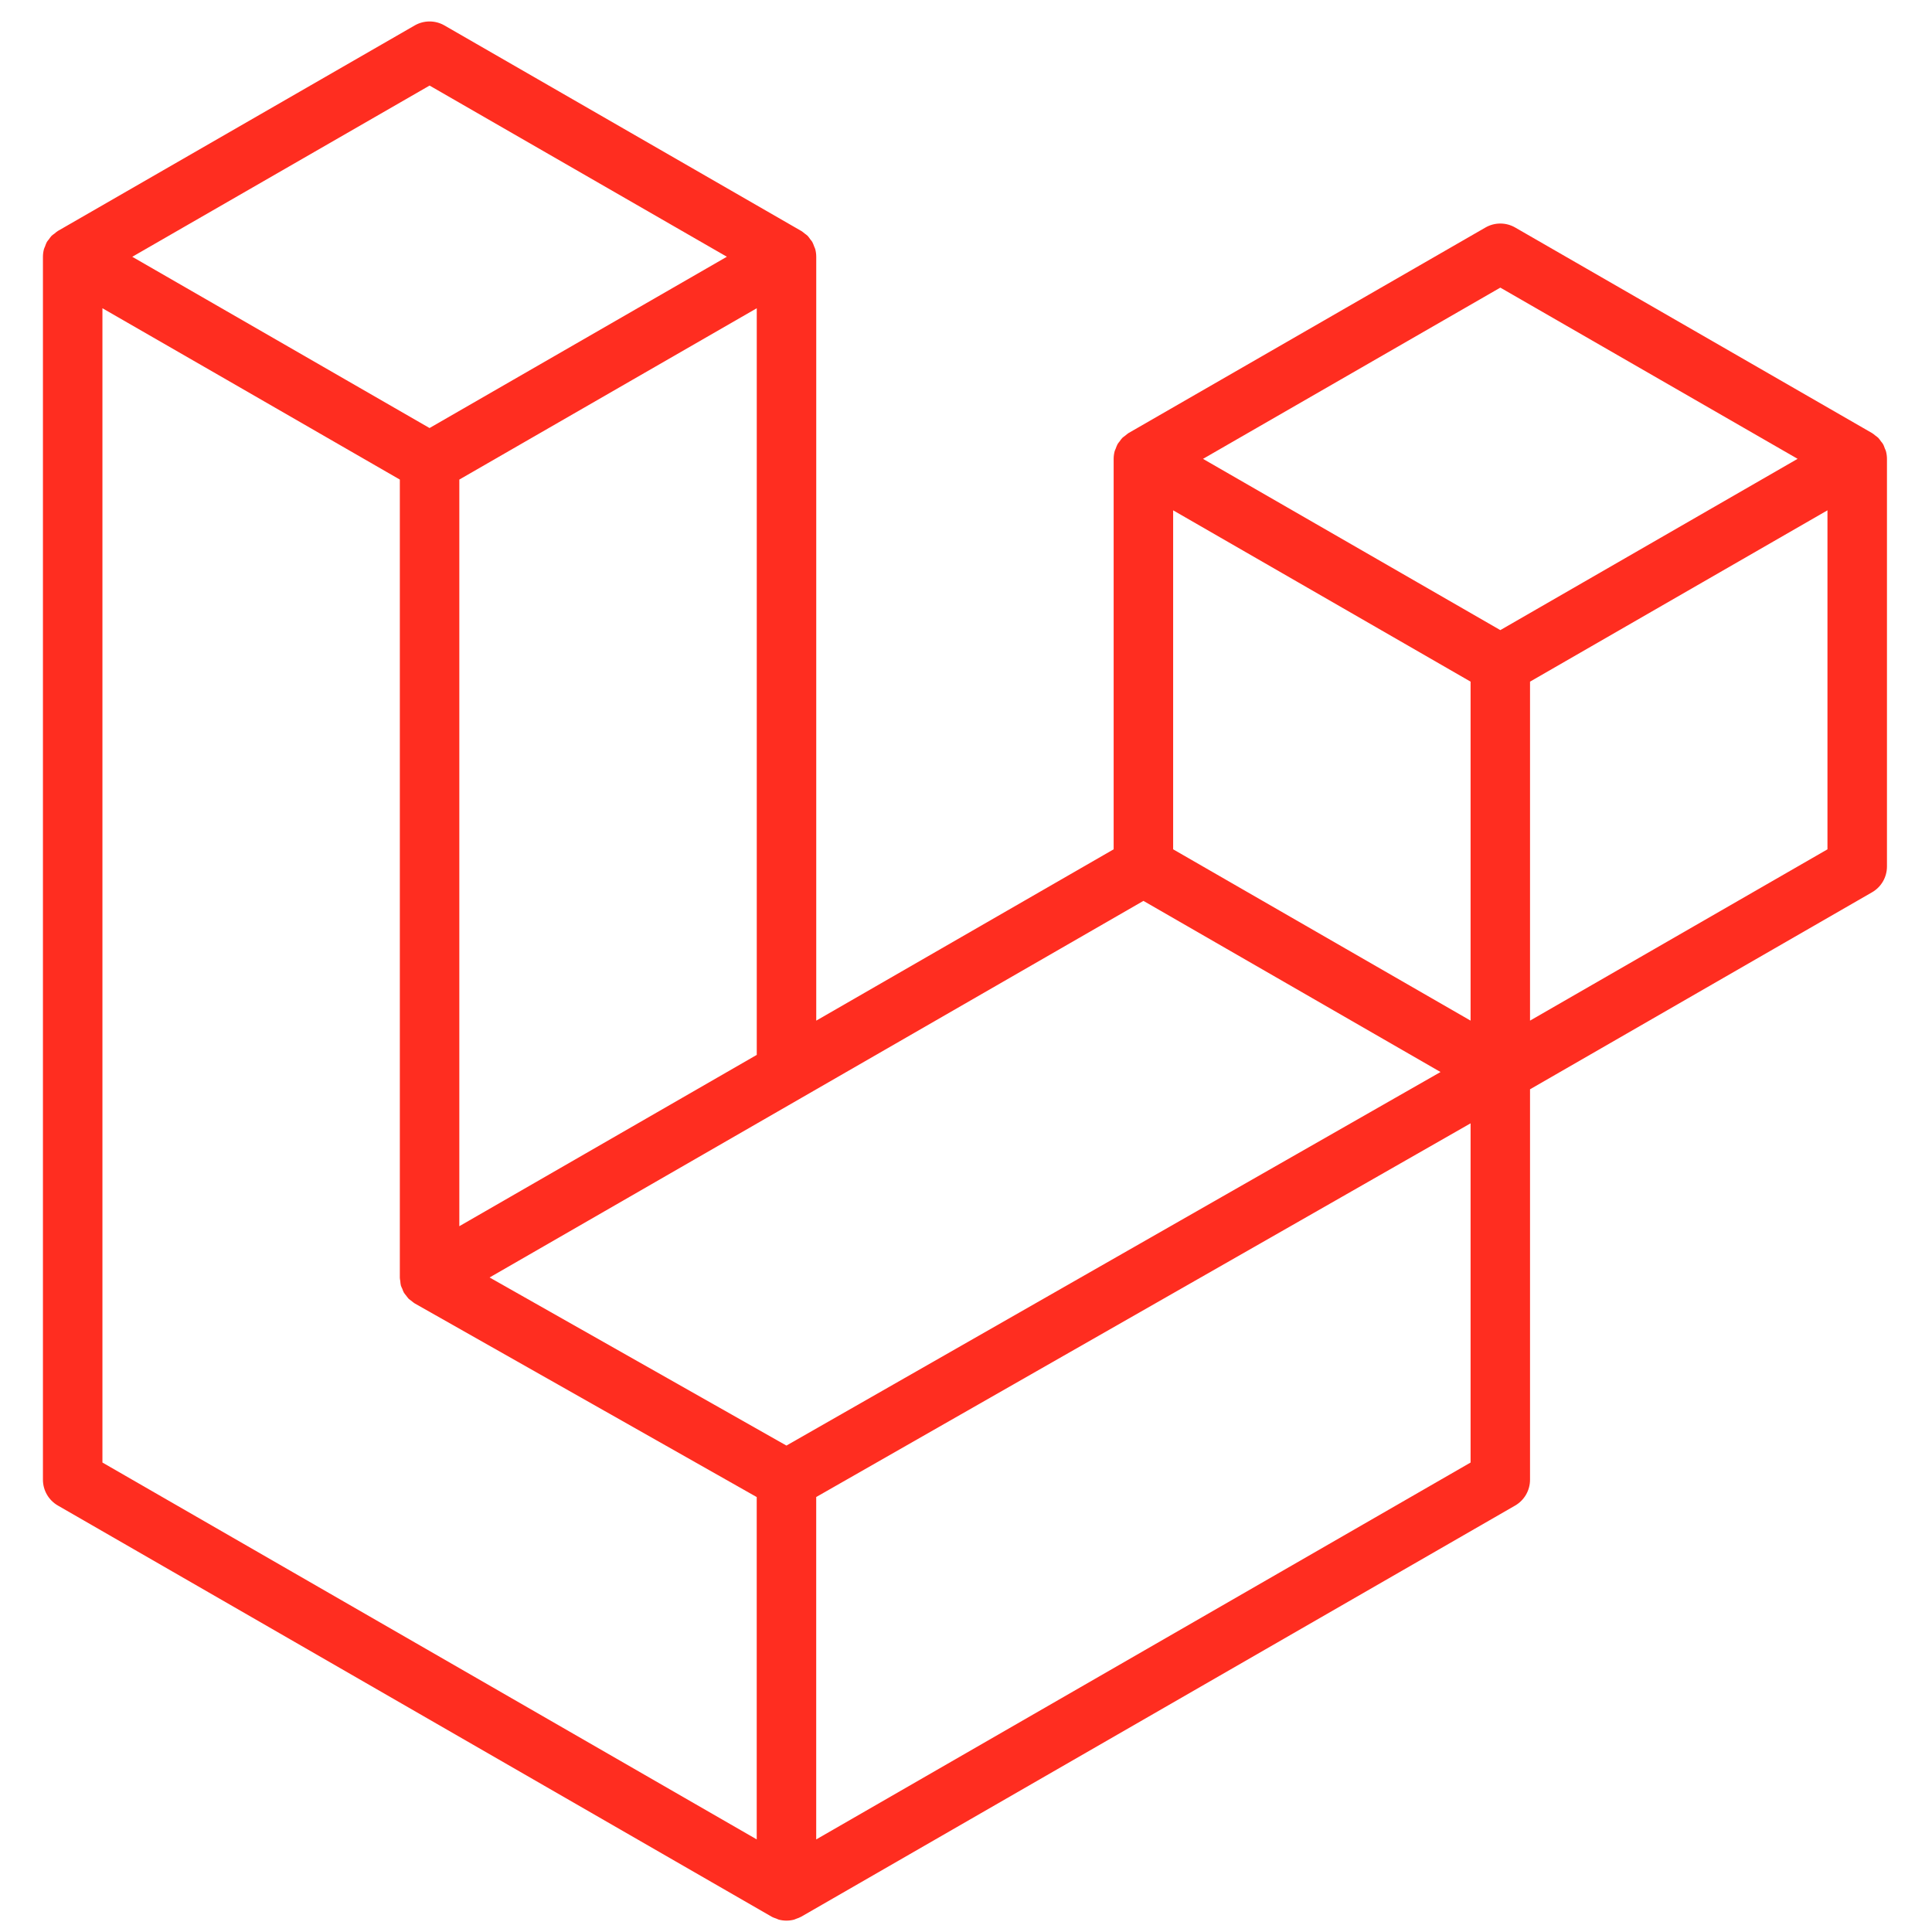
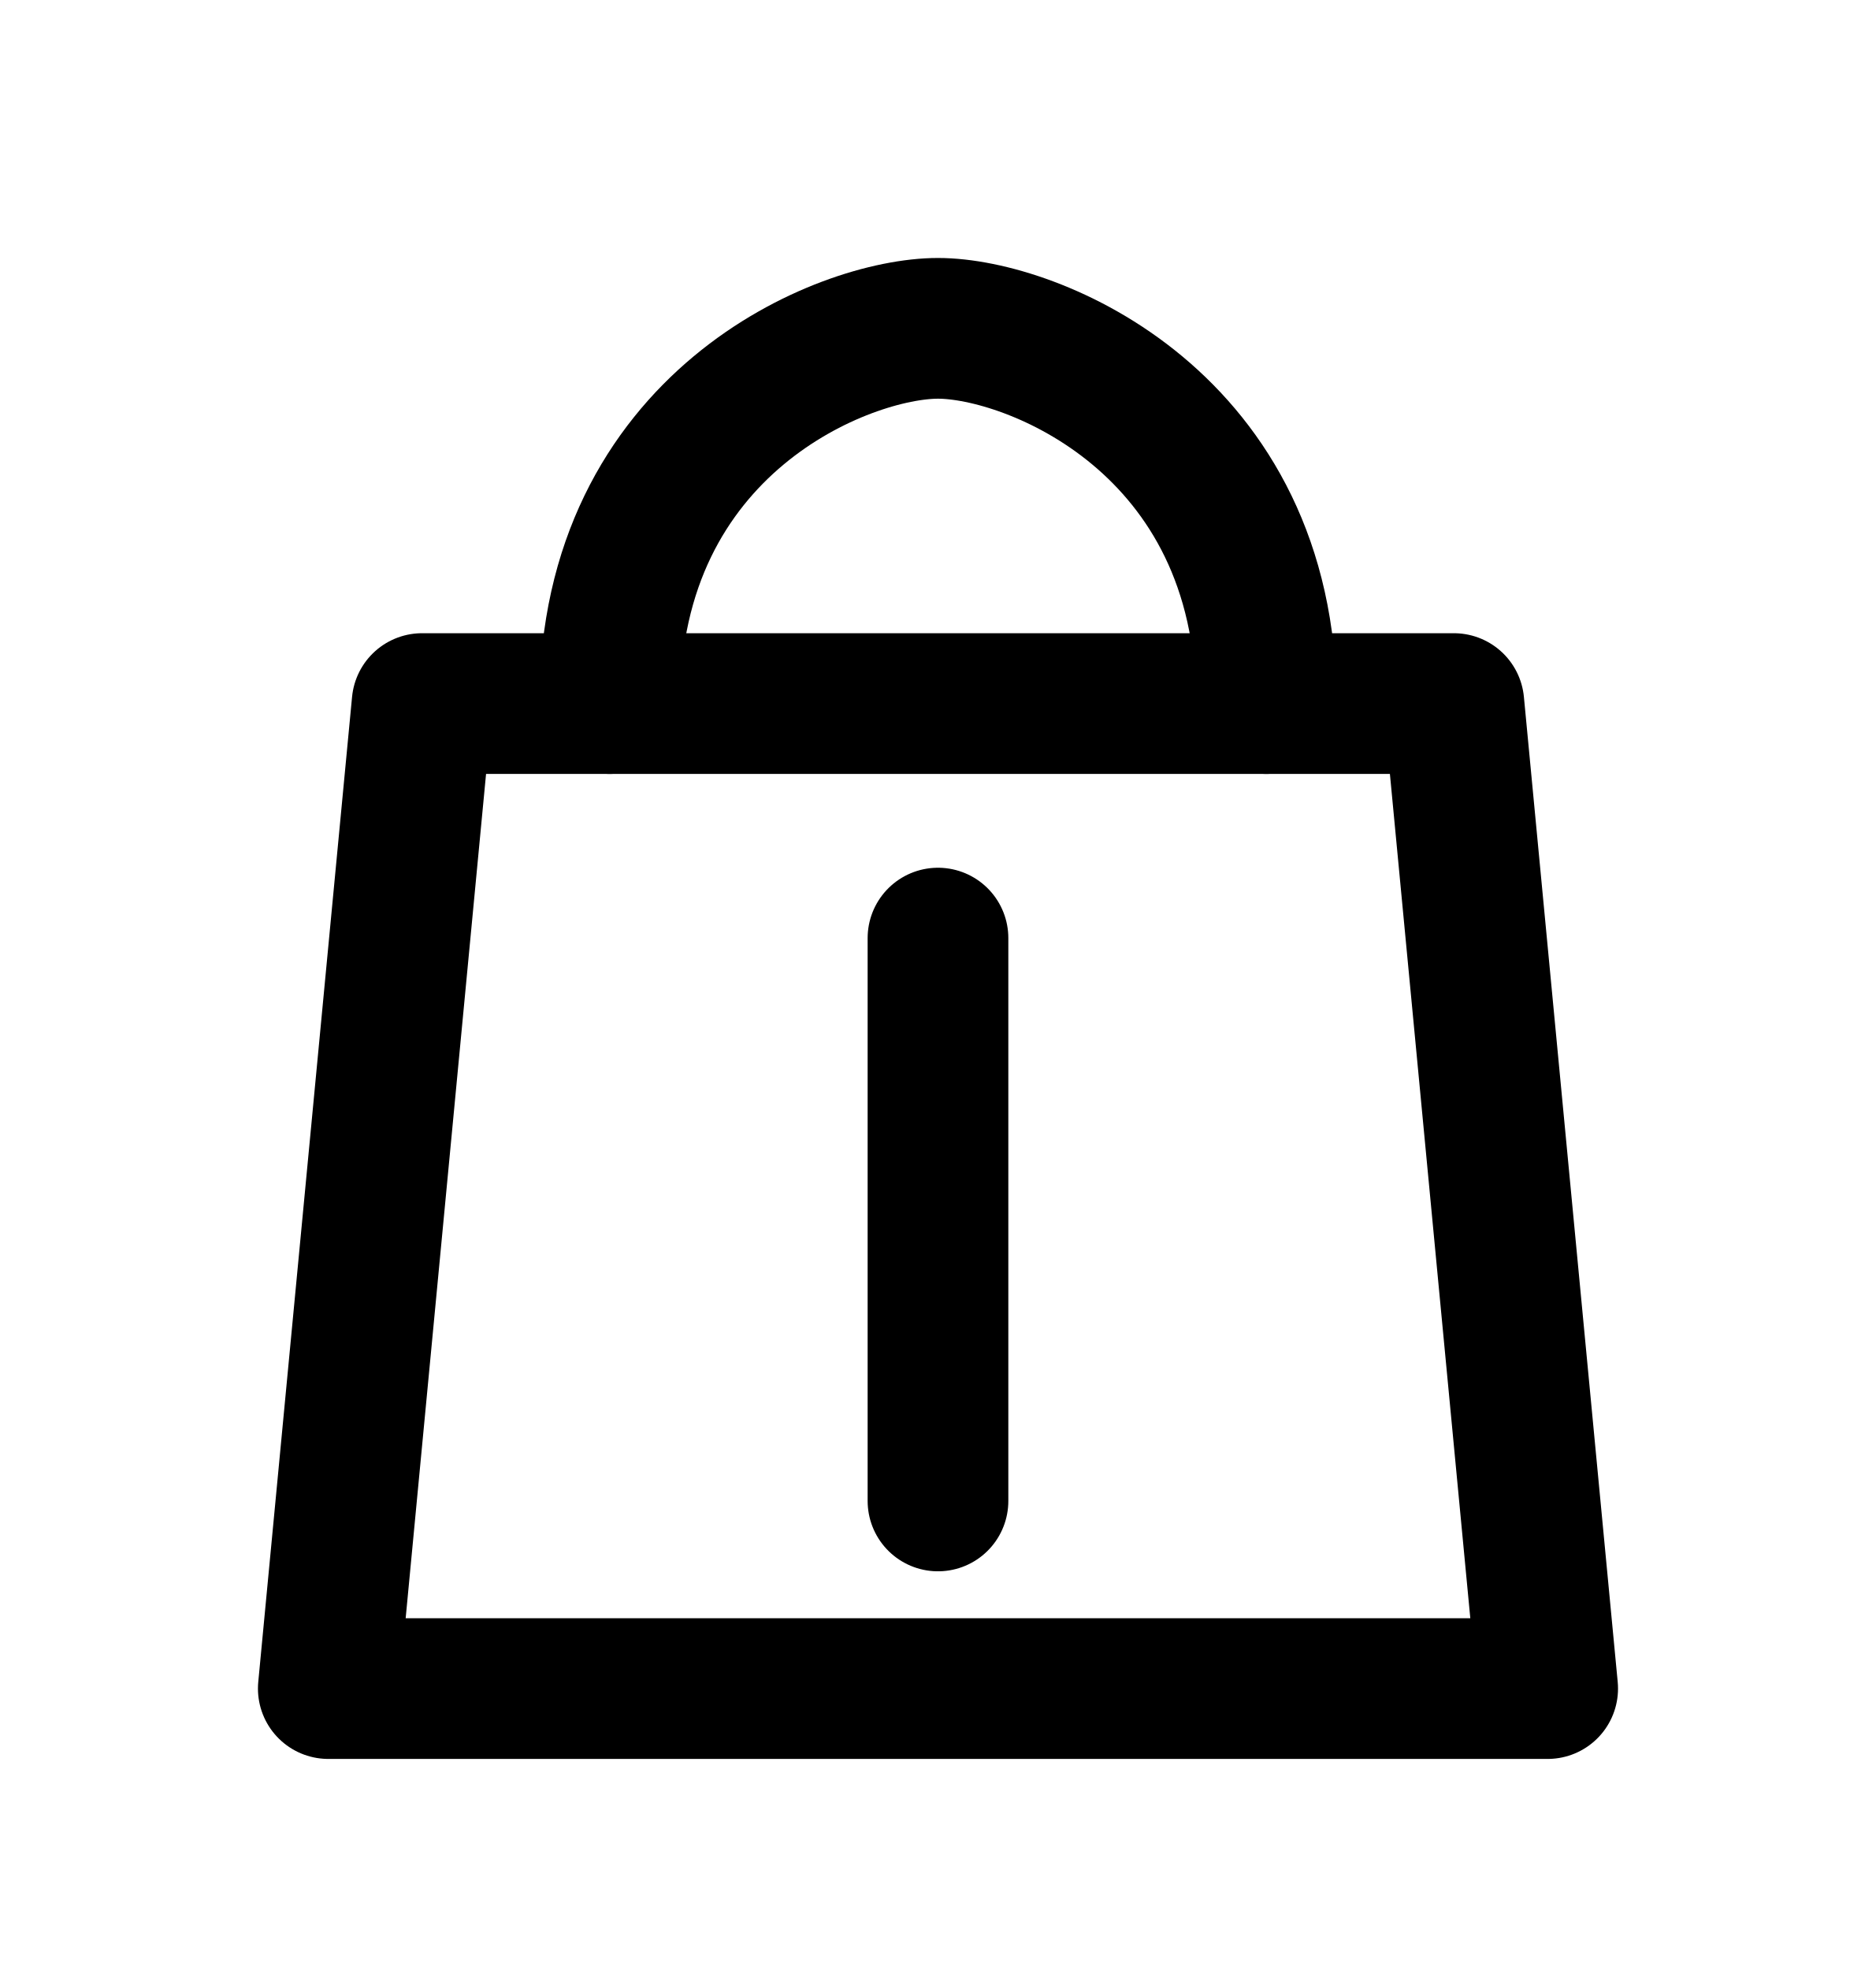
- <svg xmlns="http://www.w3.org/2000/svg" width="166" height="166" viewBox="0 0 166 166" fill="none">
-   <path fill-rule="evenodd" clip-rule="evenodd" d="M162.041 38.759C162.099 38.977 162.129 39.201 162.13 39.426V74.452C162.13 74.902 162.011 75.344 161.786 75.733C161.561 76.122 161.237 76.444 160.847 76.668L131.462 93.594V127.141C131.462 128.054 130.977 128.897 130.186 129.357L68.847 164.683C68.707 164.763 68.554 164.814 68.401 164.868C68.343 164.887 68.289 164.922 68.228 164.938C67.8 165.051 67.349 165.051 66.92 164.938C66.85 164.919 66.786 164.881 66.719 164.855C66.579 164.804 66.432 164.76 66.298 164.683L4.972 129.357C4.583 129.133 4.259 128.81 4.034 128.421C3.808 128.032 3.69 127.591 3.689 127.141L3.689 22.063C3.689 21.834 3.721 21.61 3.779 21.393C3.798 21.32 3.843 21.253 3.868 21.179C3.916 21.045 3.961 20.908 4.031 20.783C4.079 20.7 4.149 20.633 4.206 20.557C4.28 20.454 4.347 20.349 4.433 20.26C4.506 20.186 4.602 20.132 4.685 20.068C4.778 19.992 4.861 19.909 4.966 19.848L35.633 2.185C36.022 1.961 36.462 1.844 36.91 1.844C37.358 1.844 37.798 1.961 38.186 2.185L68.851 19.848H68.857C68.959 19.912 69.045 19.992 69.138 20.065C69.221 20.129 69.313 20.186 69.387 20.257C69.476 20.349 69.54 20.454 69.616 20.557C69.671 20.633 69.744 20.7 69.789 20.783C69.862 20.911 69.904 21.045 69.955 21.179C69.98 21.253 70.025 21.32 70.044 21.396C70.103 21.614 70.133 21.838 70.133 22.063V87.694L95.686 72.974V39.423C95.686 39.2 95.718 38.973 95.775 38.759C95.798 38.683 95.839 38.615 95.865 38.542C95.916 38.408 95.96 38.271 96.031 38.146C96.079 38.063 96.149 37.996 96.203 37.92C96.279 37.818 96.343 37.712 96.433 37.623C96.506 37.549 96.599 37.495 96.681 37.431C96.777 37.355 96.86 37.272 96.962 37.211L127.633 19.548C128.021 19.324 128.461 19.206 128.91 19.206C129.358 19.206 129.798 19.324 130.186 19.548L160.85 37.211C160.959 37.275 161.042 37.355 161.137 37.428C161.217 37.492 161.31 37.549 161.383 37.62C161.473 37.712 161.536 37.818 161.613 37.92C161.67 37.996 161.741 38.063 161.785 38.146C161.859 38.271 161.9 38.408 161.951 38.542C161.98 38.615 162.021 38.683 162.041 38.759ZM157.018 72.974V43.848L146.287 50.028L131.462 58.568V87.694L157.021 72.974H157.018ZM126.354 125.663V96.518L111.771 104.85L70.13 128.626V158.046L126.354 125.663ZM8.801 26.485V125.663L65.018 158.043V128.629L35.649 112L35.64 111.994L35.627 111.988C35.528 111.93 35.445 111.847 35.353 111.777C35.273 111.713 35.18 111.662 35.11 111.592L35.104 111.582C35.021 111.502 34.963 111.403 34.893 111.314C34.829 111.228 34.753 111.154 34.702 111.065L34.699 111.055C34.641 110.96 34.606 110.845 34.565 110.736C34.523 110.64 34.469 110.551 34.443 110.449C34.411 110.328 34.405 110.197 34.392 110.072C34.379 109.976 34.354 109.881 34.354 109.785V109.778V41.205L19.532 32.662L8.801 26.485ZM36.913 7.35L11.364 22.063L36.907 36.777L62.453 22.06L36.907 7.35H36.913ZM50.2 99.174L65.022 90.637V26.485L54.291 32.665L39.466 41.205V105.357L50.2 99.174ZM128.91 24.713L103.363 39.426L128.91 54.14L154.453 39.423L128.91 24.713ZM126.354 58.568L111.529 50.028L100.798 43.848V72.974L115.619 81.511L126.354 87.694V58.568ZM67.571 124.205L105.042 102.803L123.772 92.109L98.245 77.405L68.854 94.334L42.066 109.762L67.571 124.205Z" fill="#FF2D20" />
+ <svg xmlns="http://www.w3.org/2000/svg" viewBox="0 0 40 42">
+   <g fill="none" stroke="currentColor" stroke-width="3" stroke-linecap="round" stroke-linejoin="round">
+     <path d="M9 15 L7 36 H33 L31 15 Z" />
+     <path d="M13 15 C13 9 18 7 20 7 C22 7 27 9 27 15" />
+     <path d="M20 20 V32" />
+   </g>
</svg>
